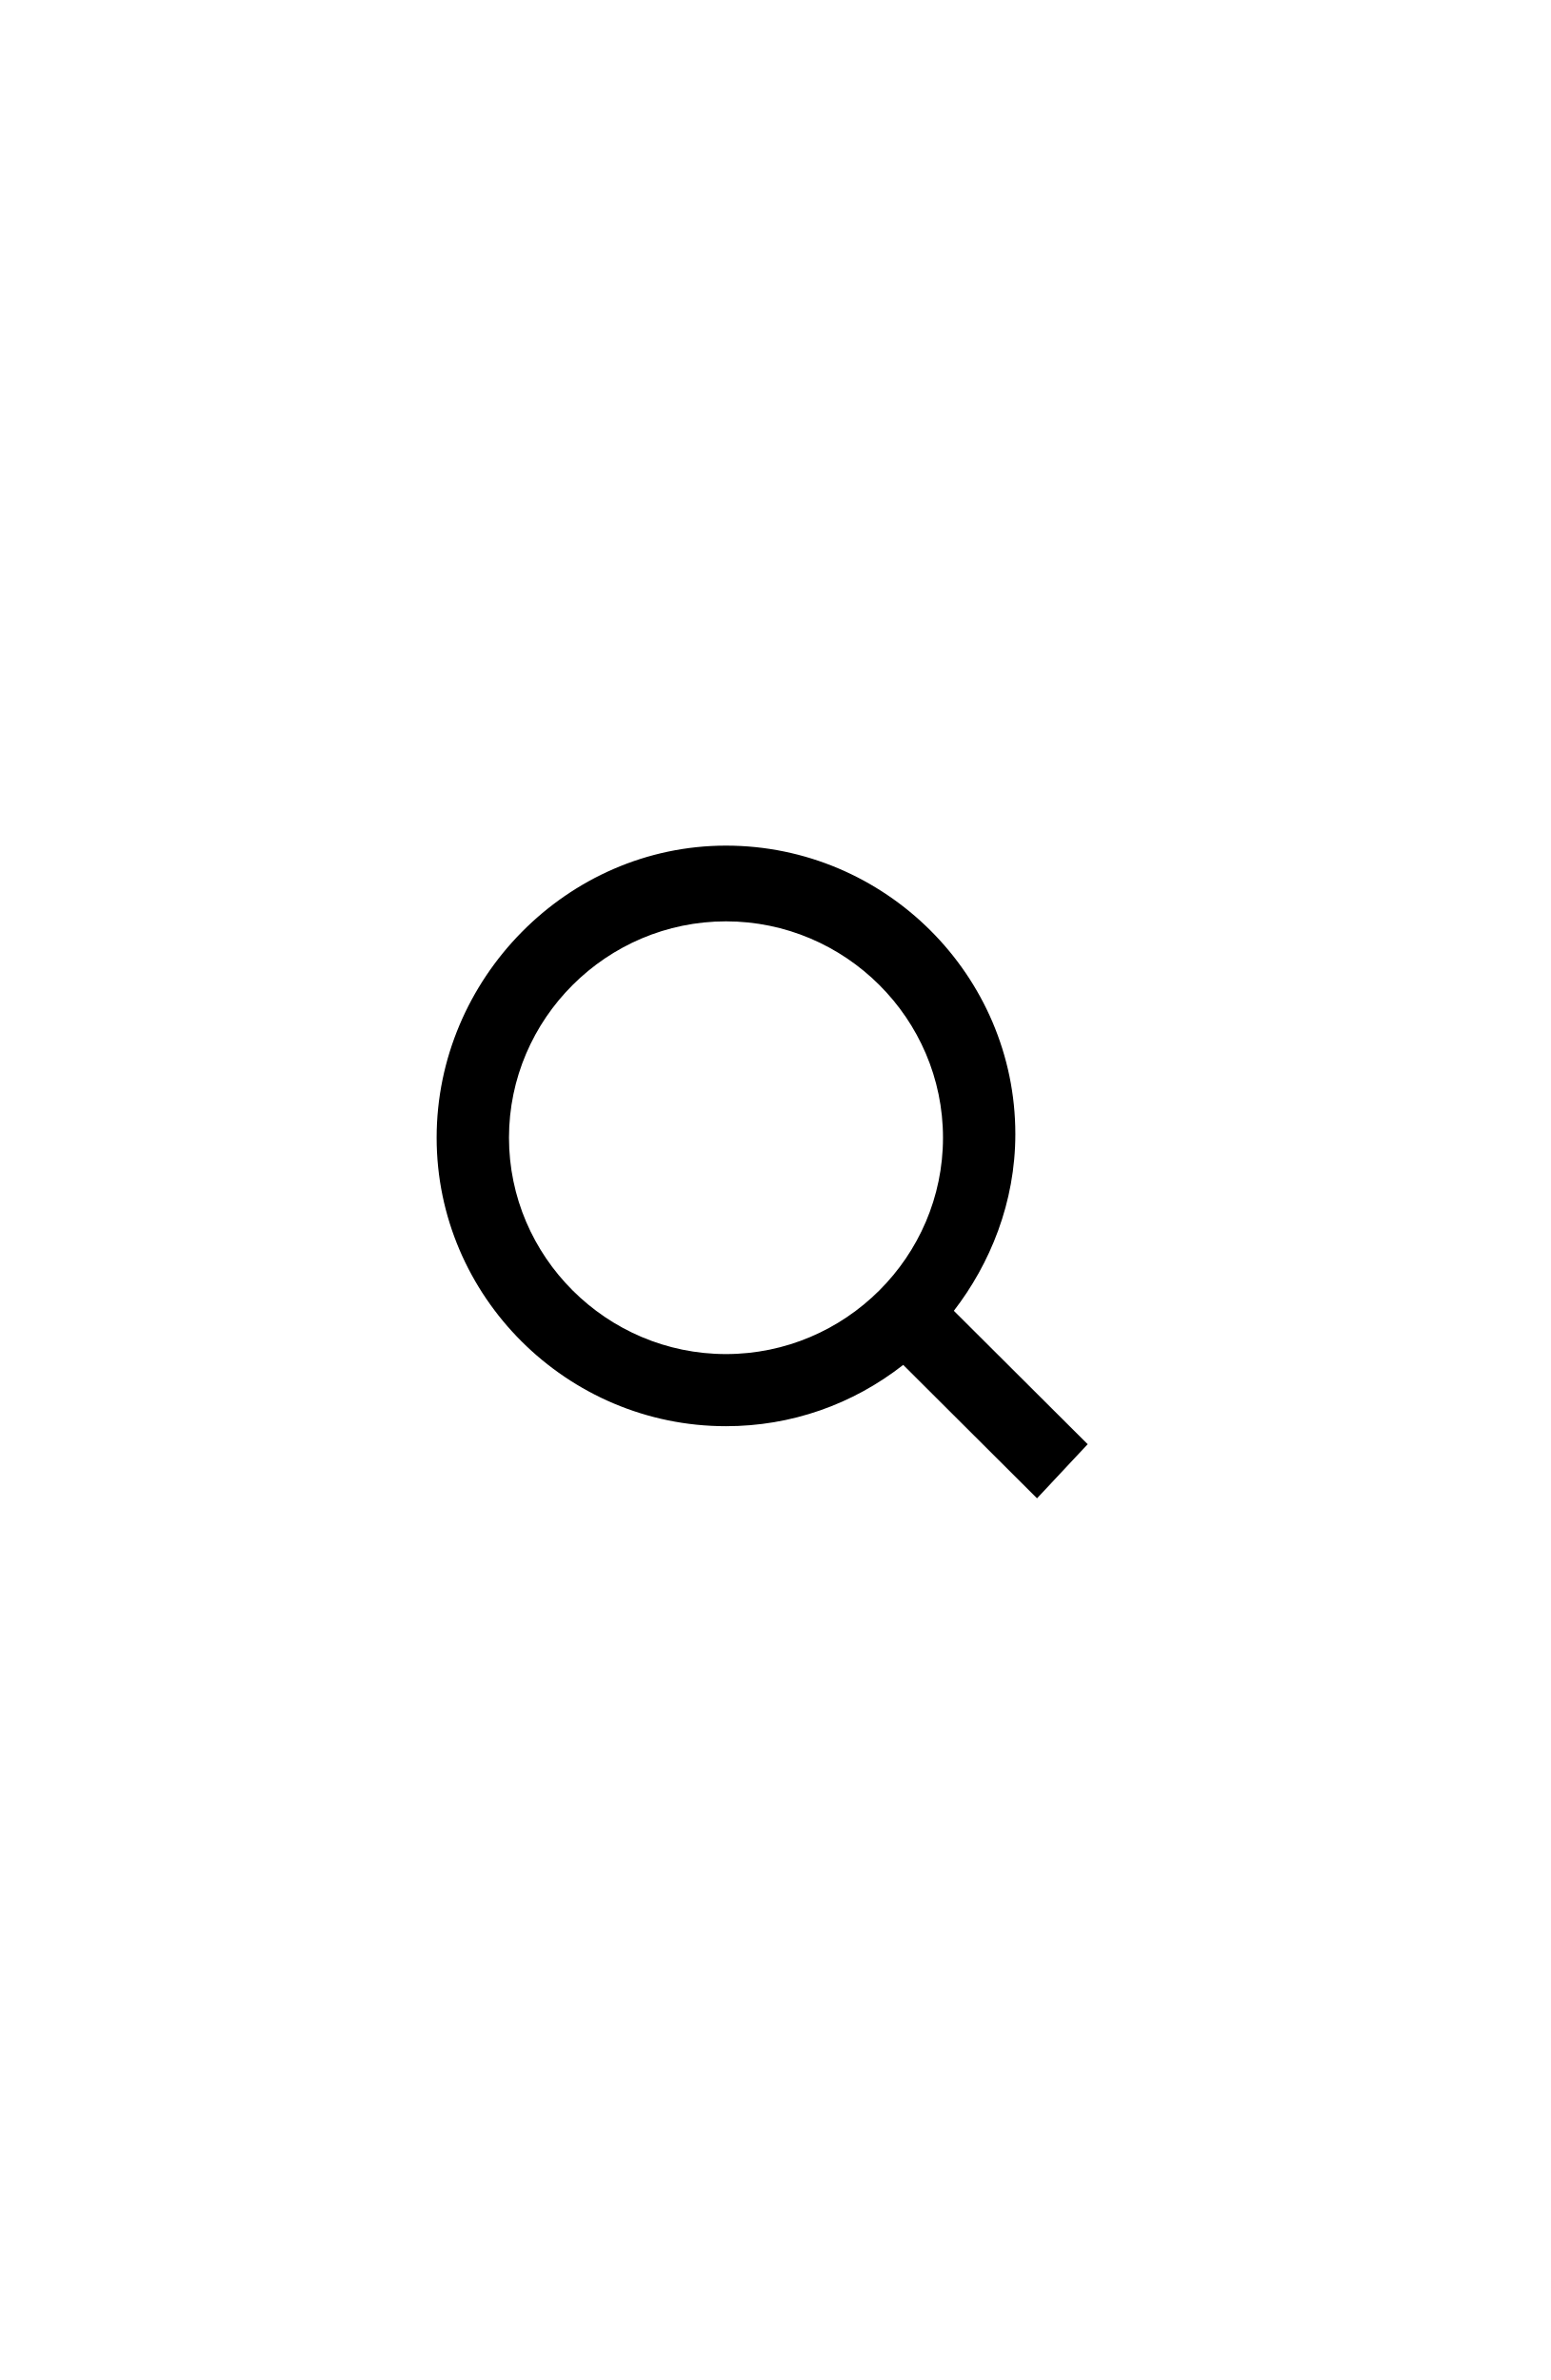
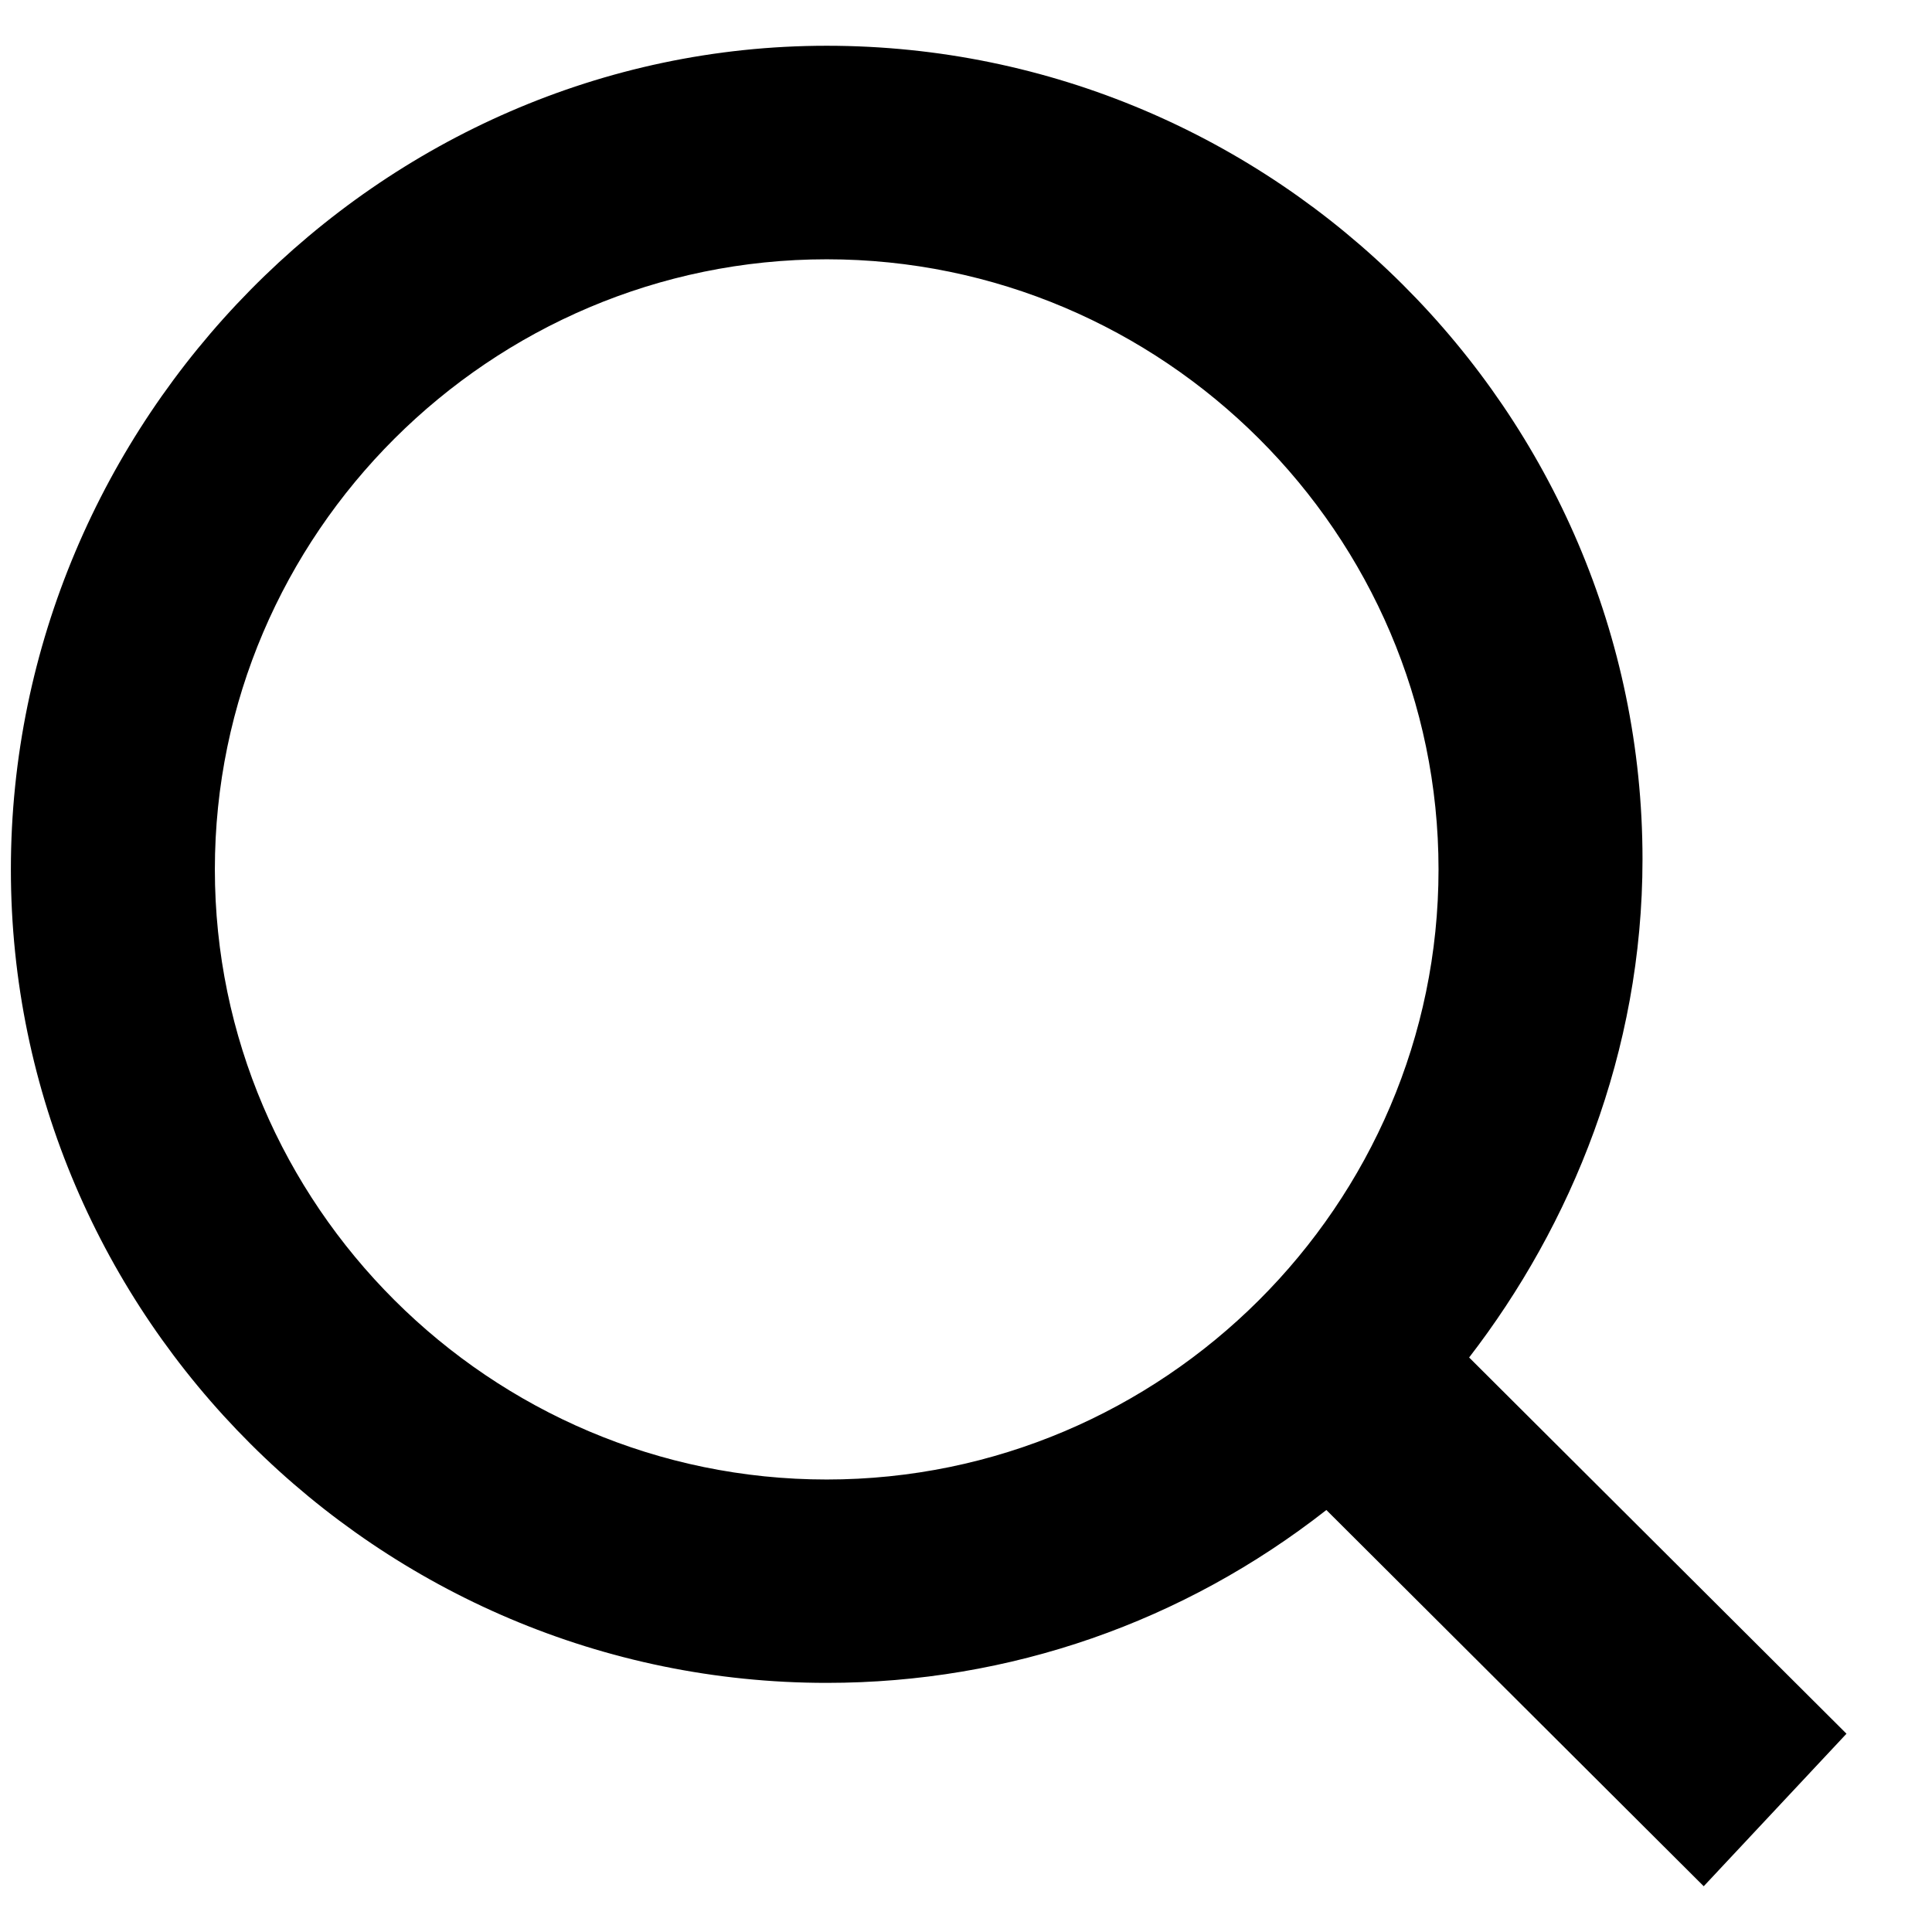
- <svg xmlns="http://www.w3.org/2000/svg" width="43" height="66" fill="none">
-   <path d="m30.159 40.05-3.711-3.7c1.003-1.3 1.705-3 1.705-4.9 0-4.4-3.61-8-8.023-8-4.412 0-8.023 3.7-8.023 8.1 0 4.4 3.61 8 8.023 8 1.805 0 3.51-.6 4.914-1.7l3.71 3.7 1.404-1.5Zm-10.029-2.5c-3.31 0-6.017-2.7-6.017-6s2.708-6 6.017-6c3.31 0 6.017 2.7 6.017 6s-2.707 6-6.017 6Z" fill="#000" />
+ <svg xmlns="http://www.w3.org/2000/svg" width="19" height="19" viewBox="0 0 19 19" fill="none">
+   <path d="M18.159 17.05L14.448 13.35C15.451 12.05 16.153 10.35 16.153 8.45C16.153 4.05 12.543 0.45 8.13 0.45C3.718 0.45 0.107 4.15 0.107 8.55C0.107 12.95 3.718 16.55 8.13 16.55C9.935 16.55 11.64 15.95 13.044 14.85L16.755 18.55L18.159 17.05ZM8.13 14.55C4.821 14.55 2.113 11.85 2.113 8.55C2.113 5.25 4.821 2.55 8.13 2.55C11.44 2.55 14.147 5.25 14.147 8.55C14.147 11.85 11.44 14.55 8.13 14.55Z" fill="black" />
</svg>
